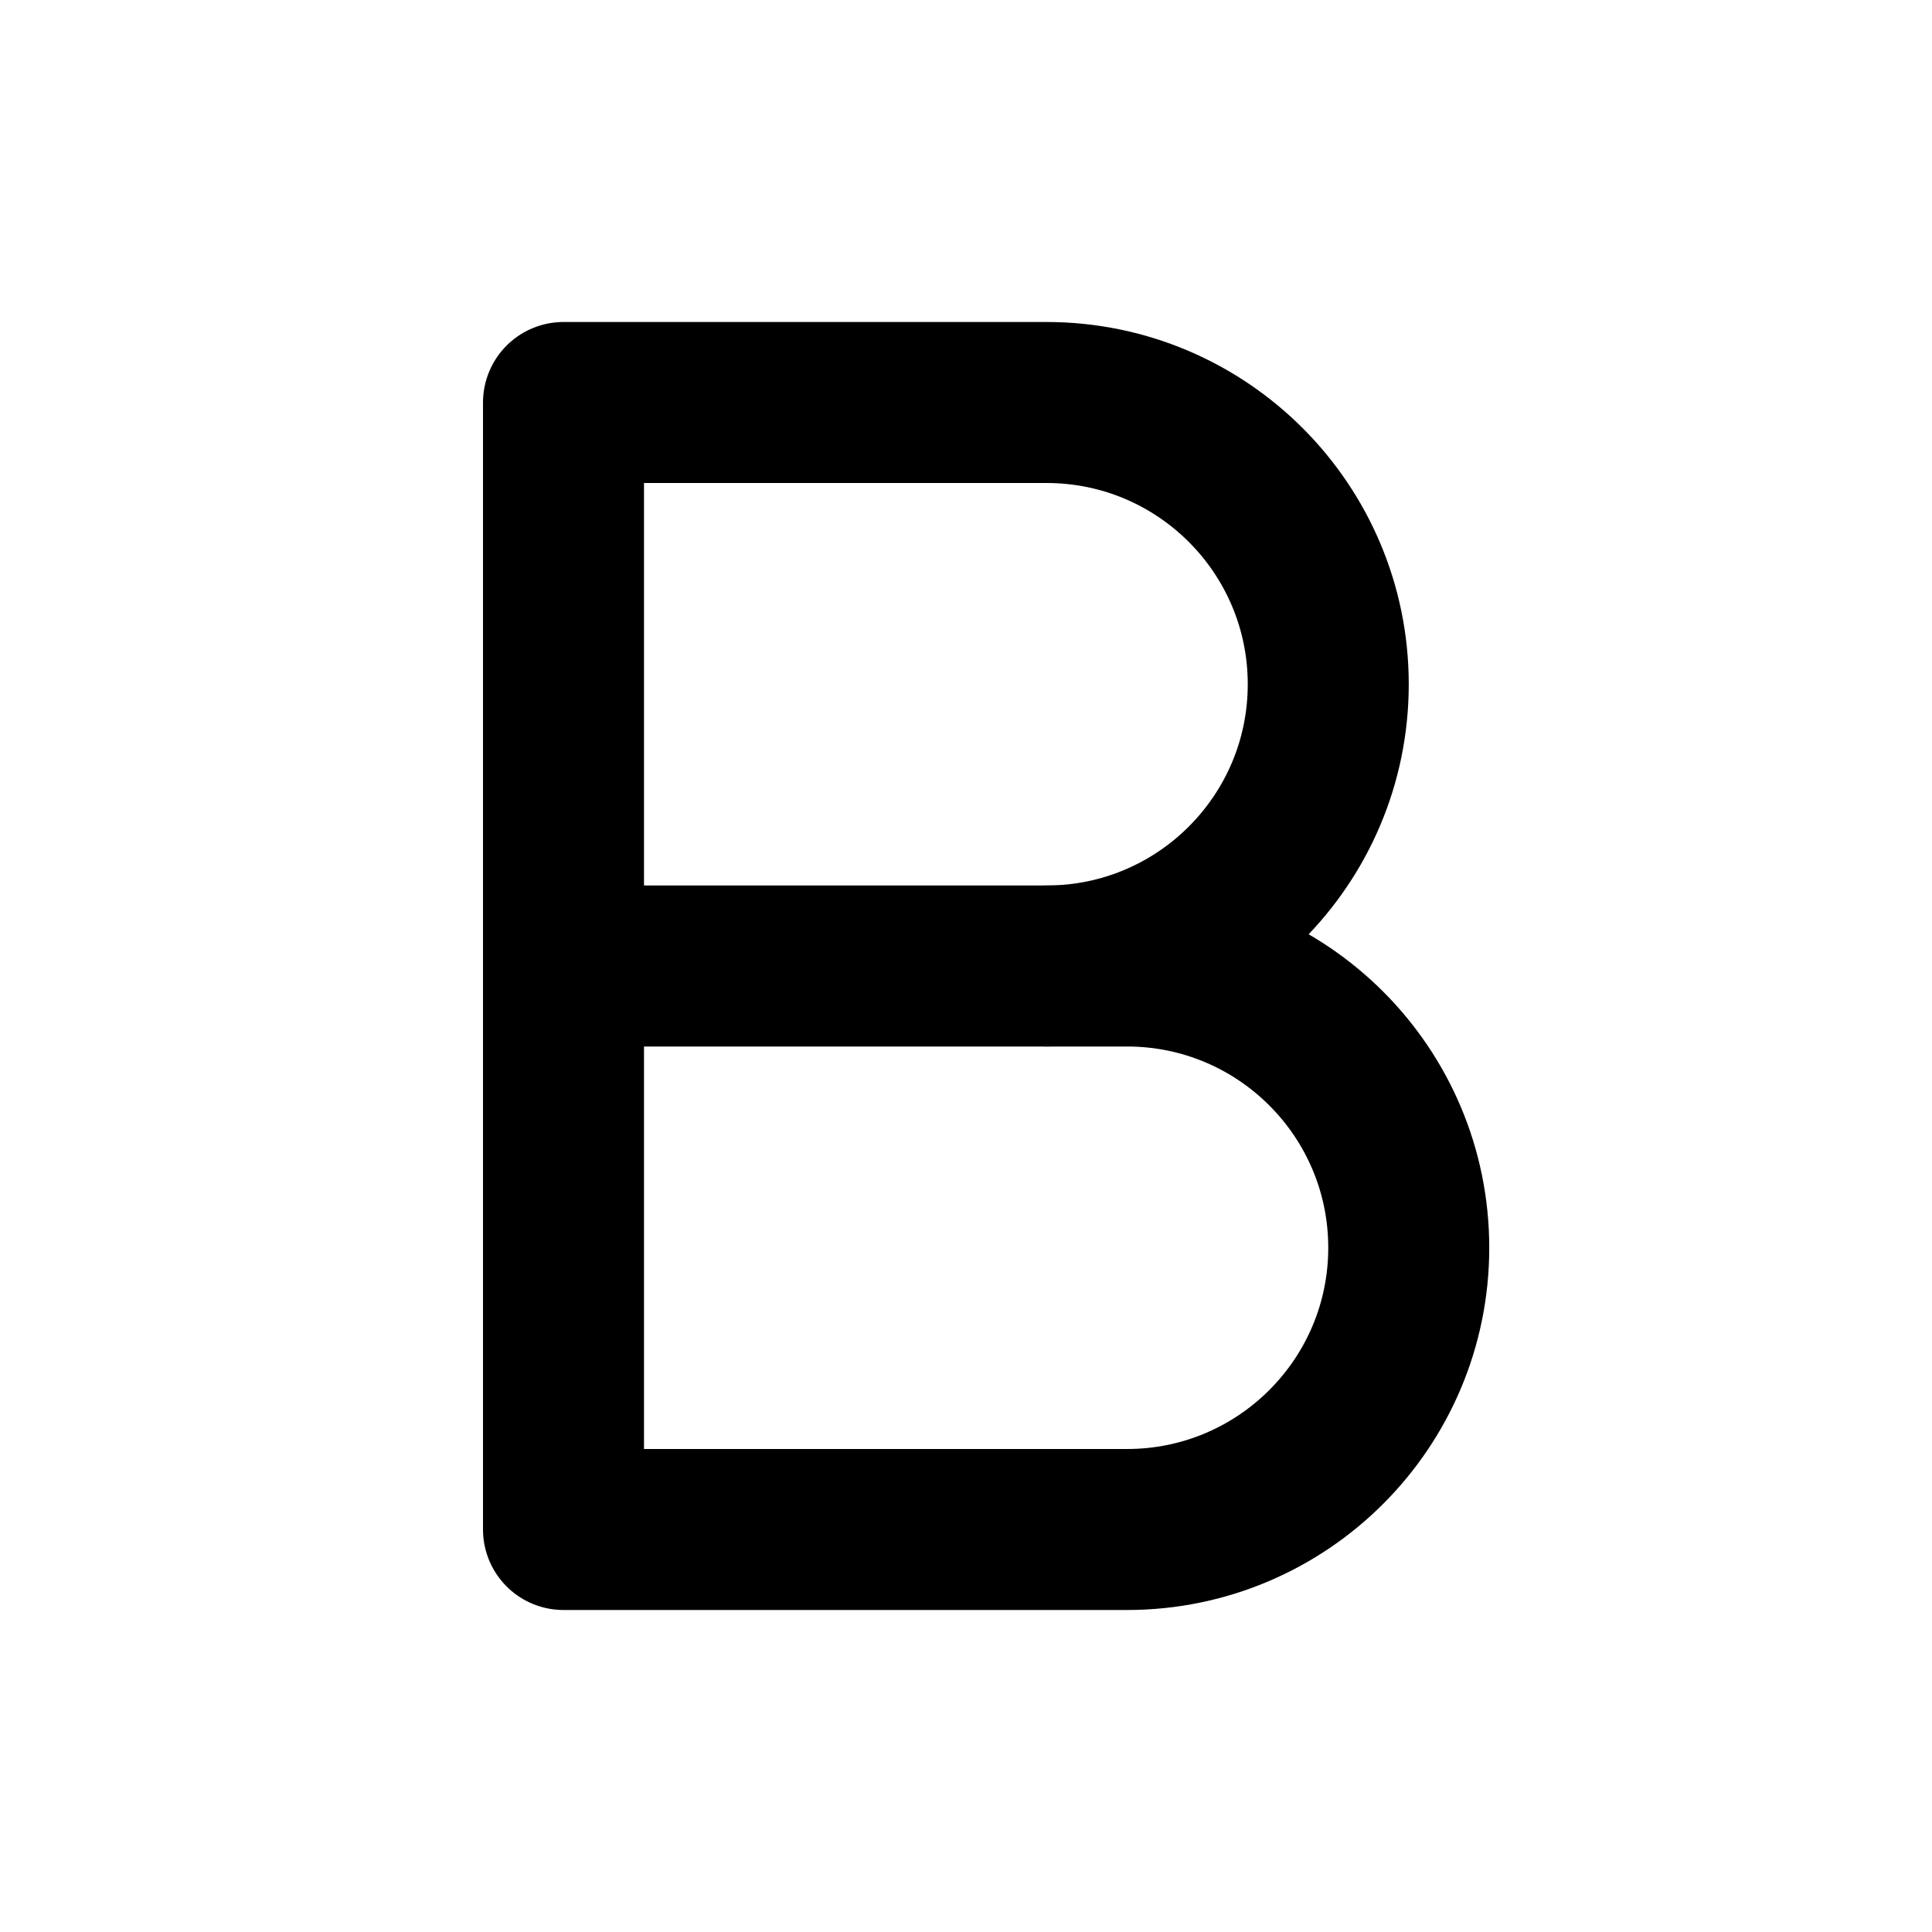
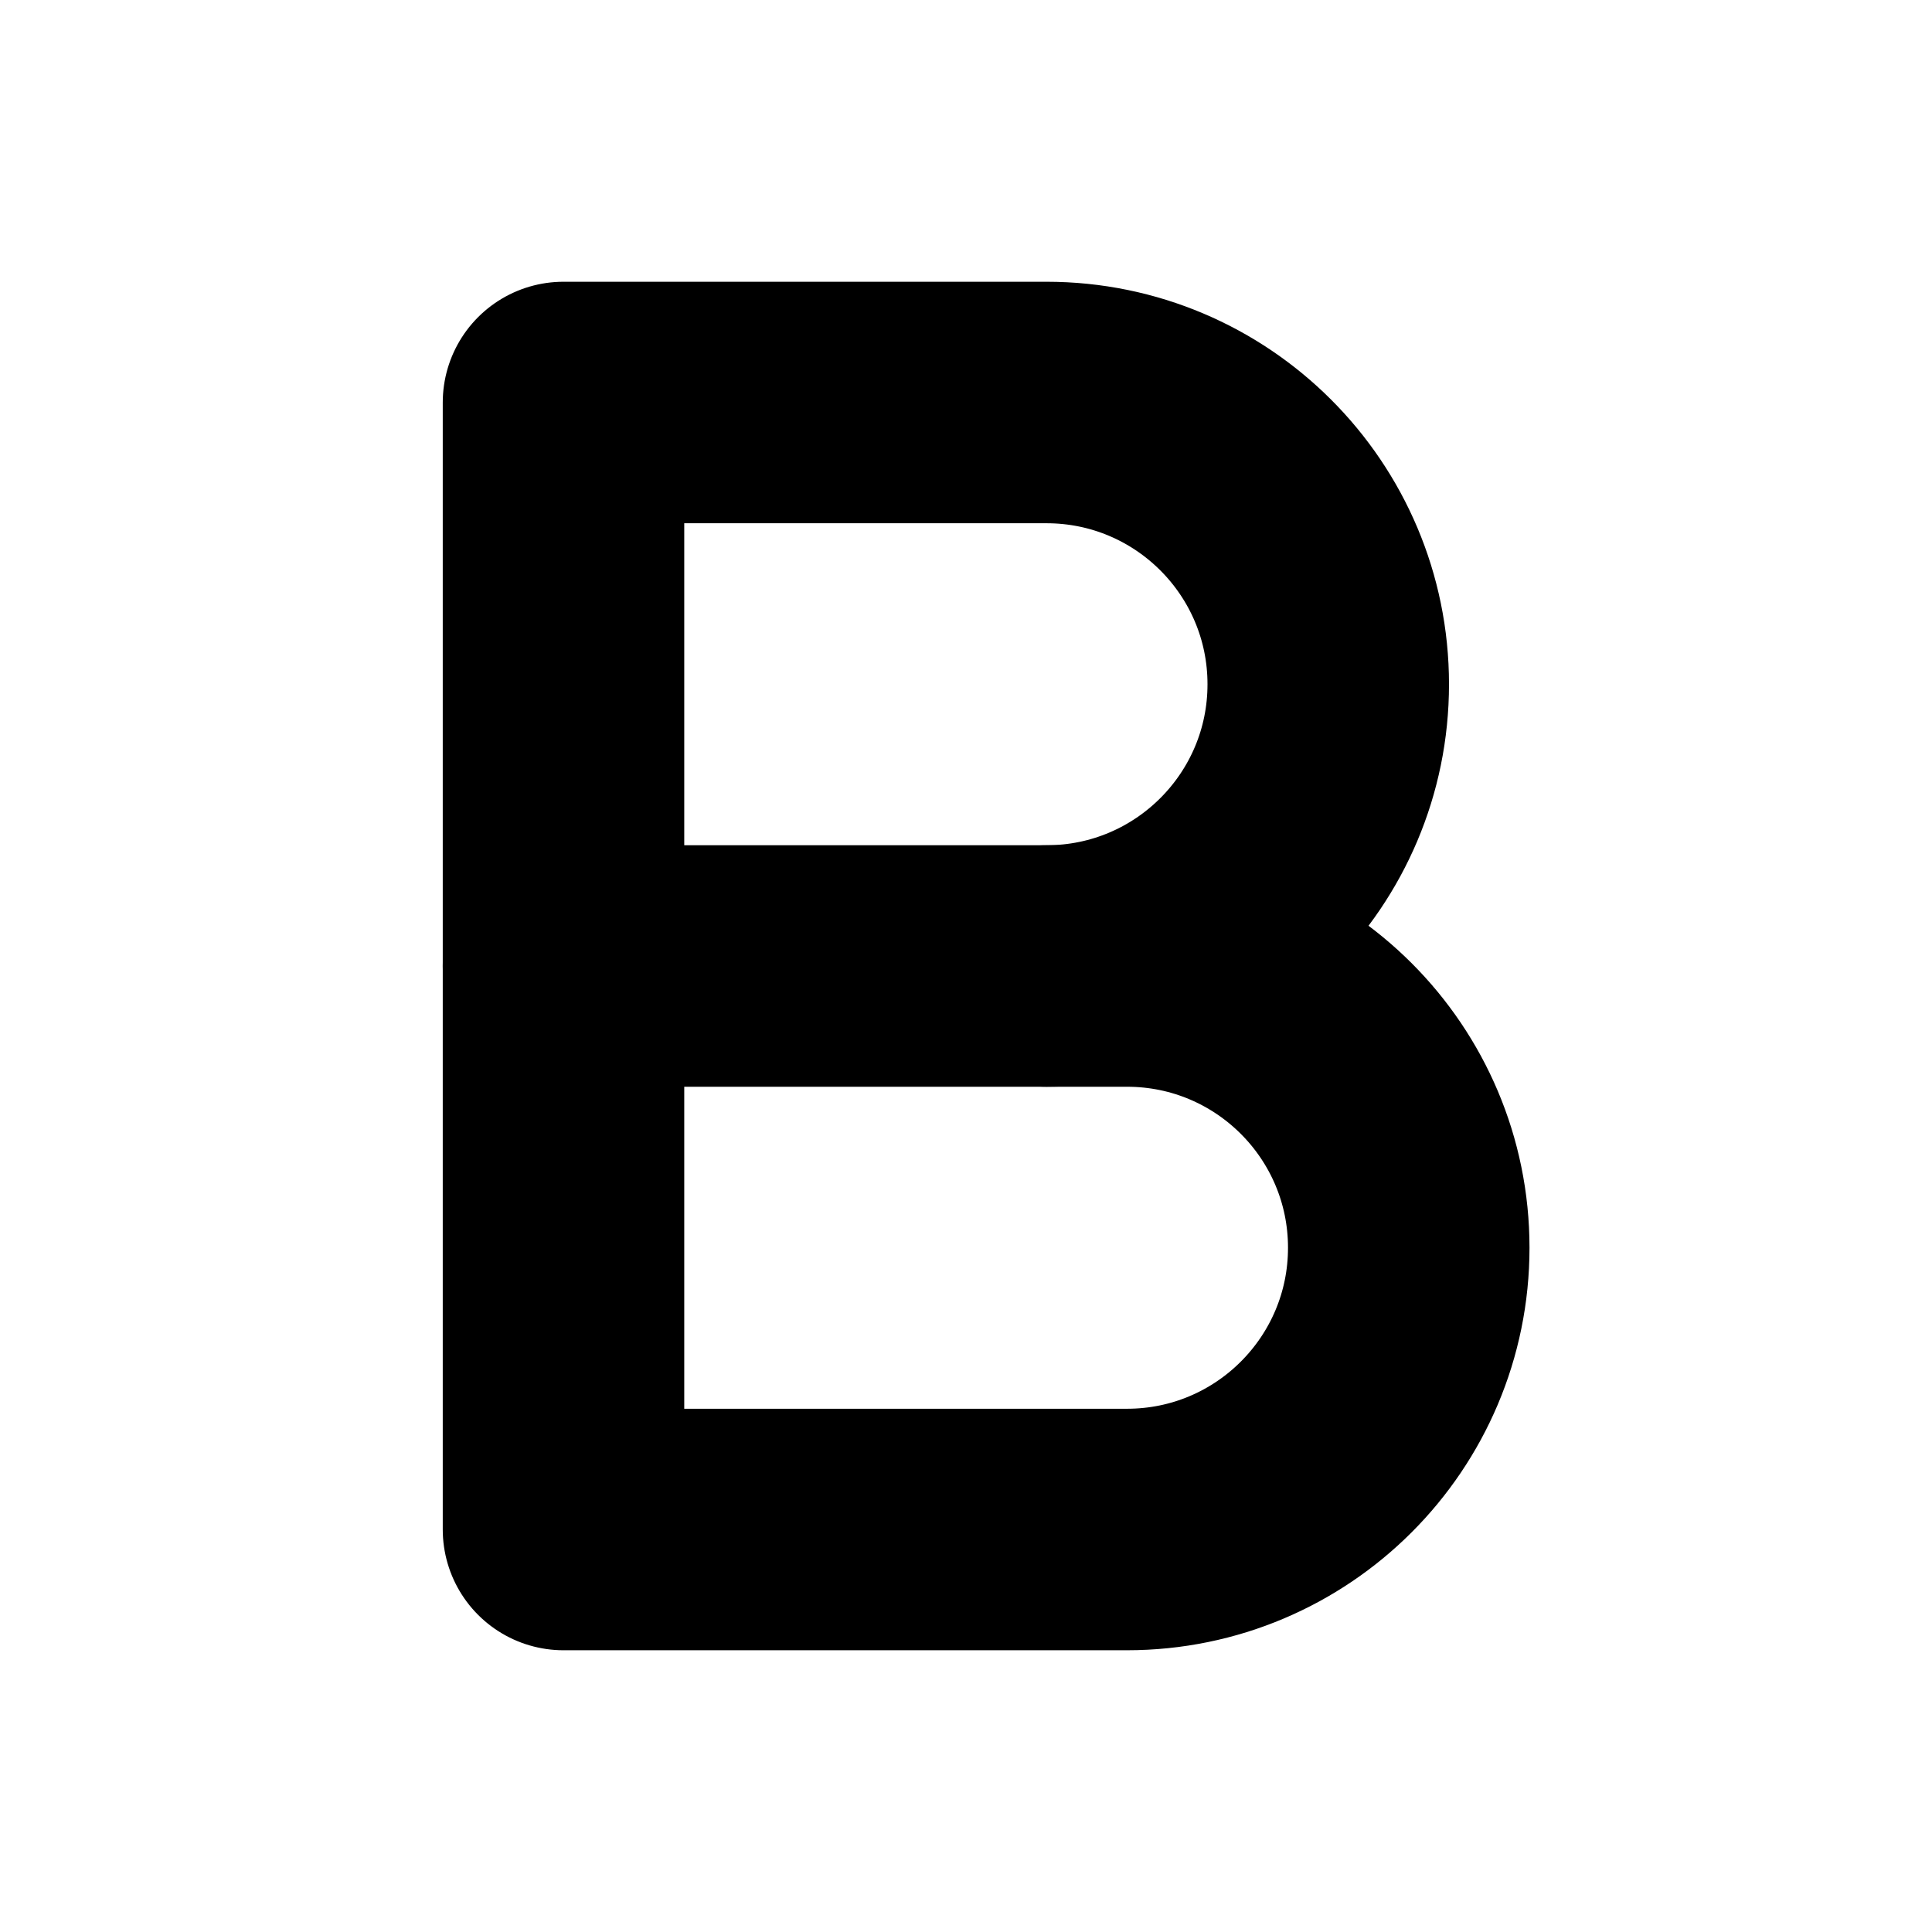
- <svg xmlns="http://www.w3.org/2000/svg" width="24" height="24" viewBox="0 0 24 24" fill="none" stroke="currentColor" stroke-width="2" stroke-linecap="round" stroke-linejoin="round">
+ <svg xmlns="http://www.w3.org/2000/svg" width="24" height="24" viewBox="0 0 24 24" fill="none" stroke="currentColor" stroke-width="3" stroke-linecap="round" stroke-linejoin="round">
  <path d="M7 5h6a3.5 3.5 0 0 1 0 7h-6l0 -7" />
  <path d="M13 12h1a3.5 3.5 0 0 1 0 7h-7v-7" />
</svg>
